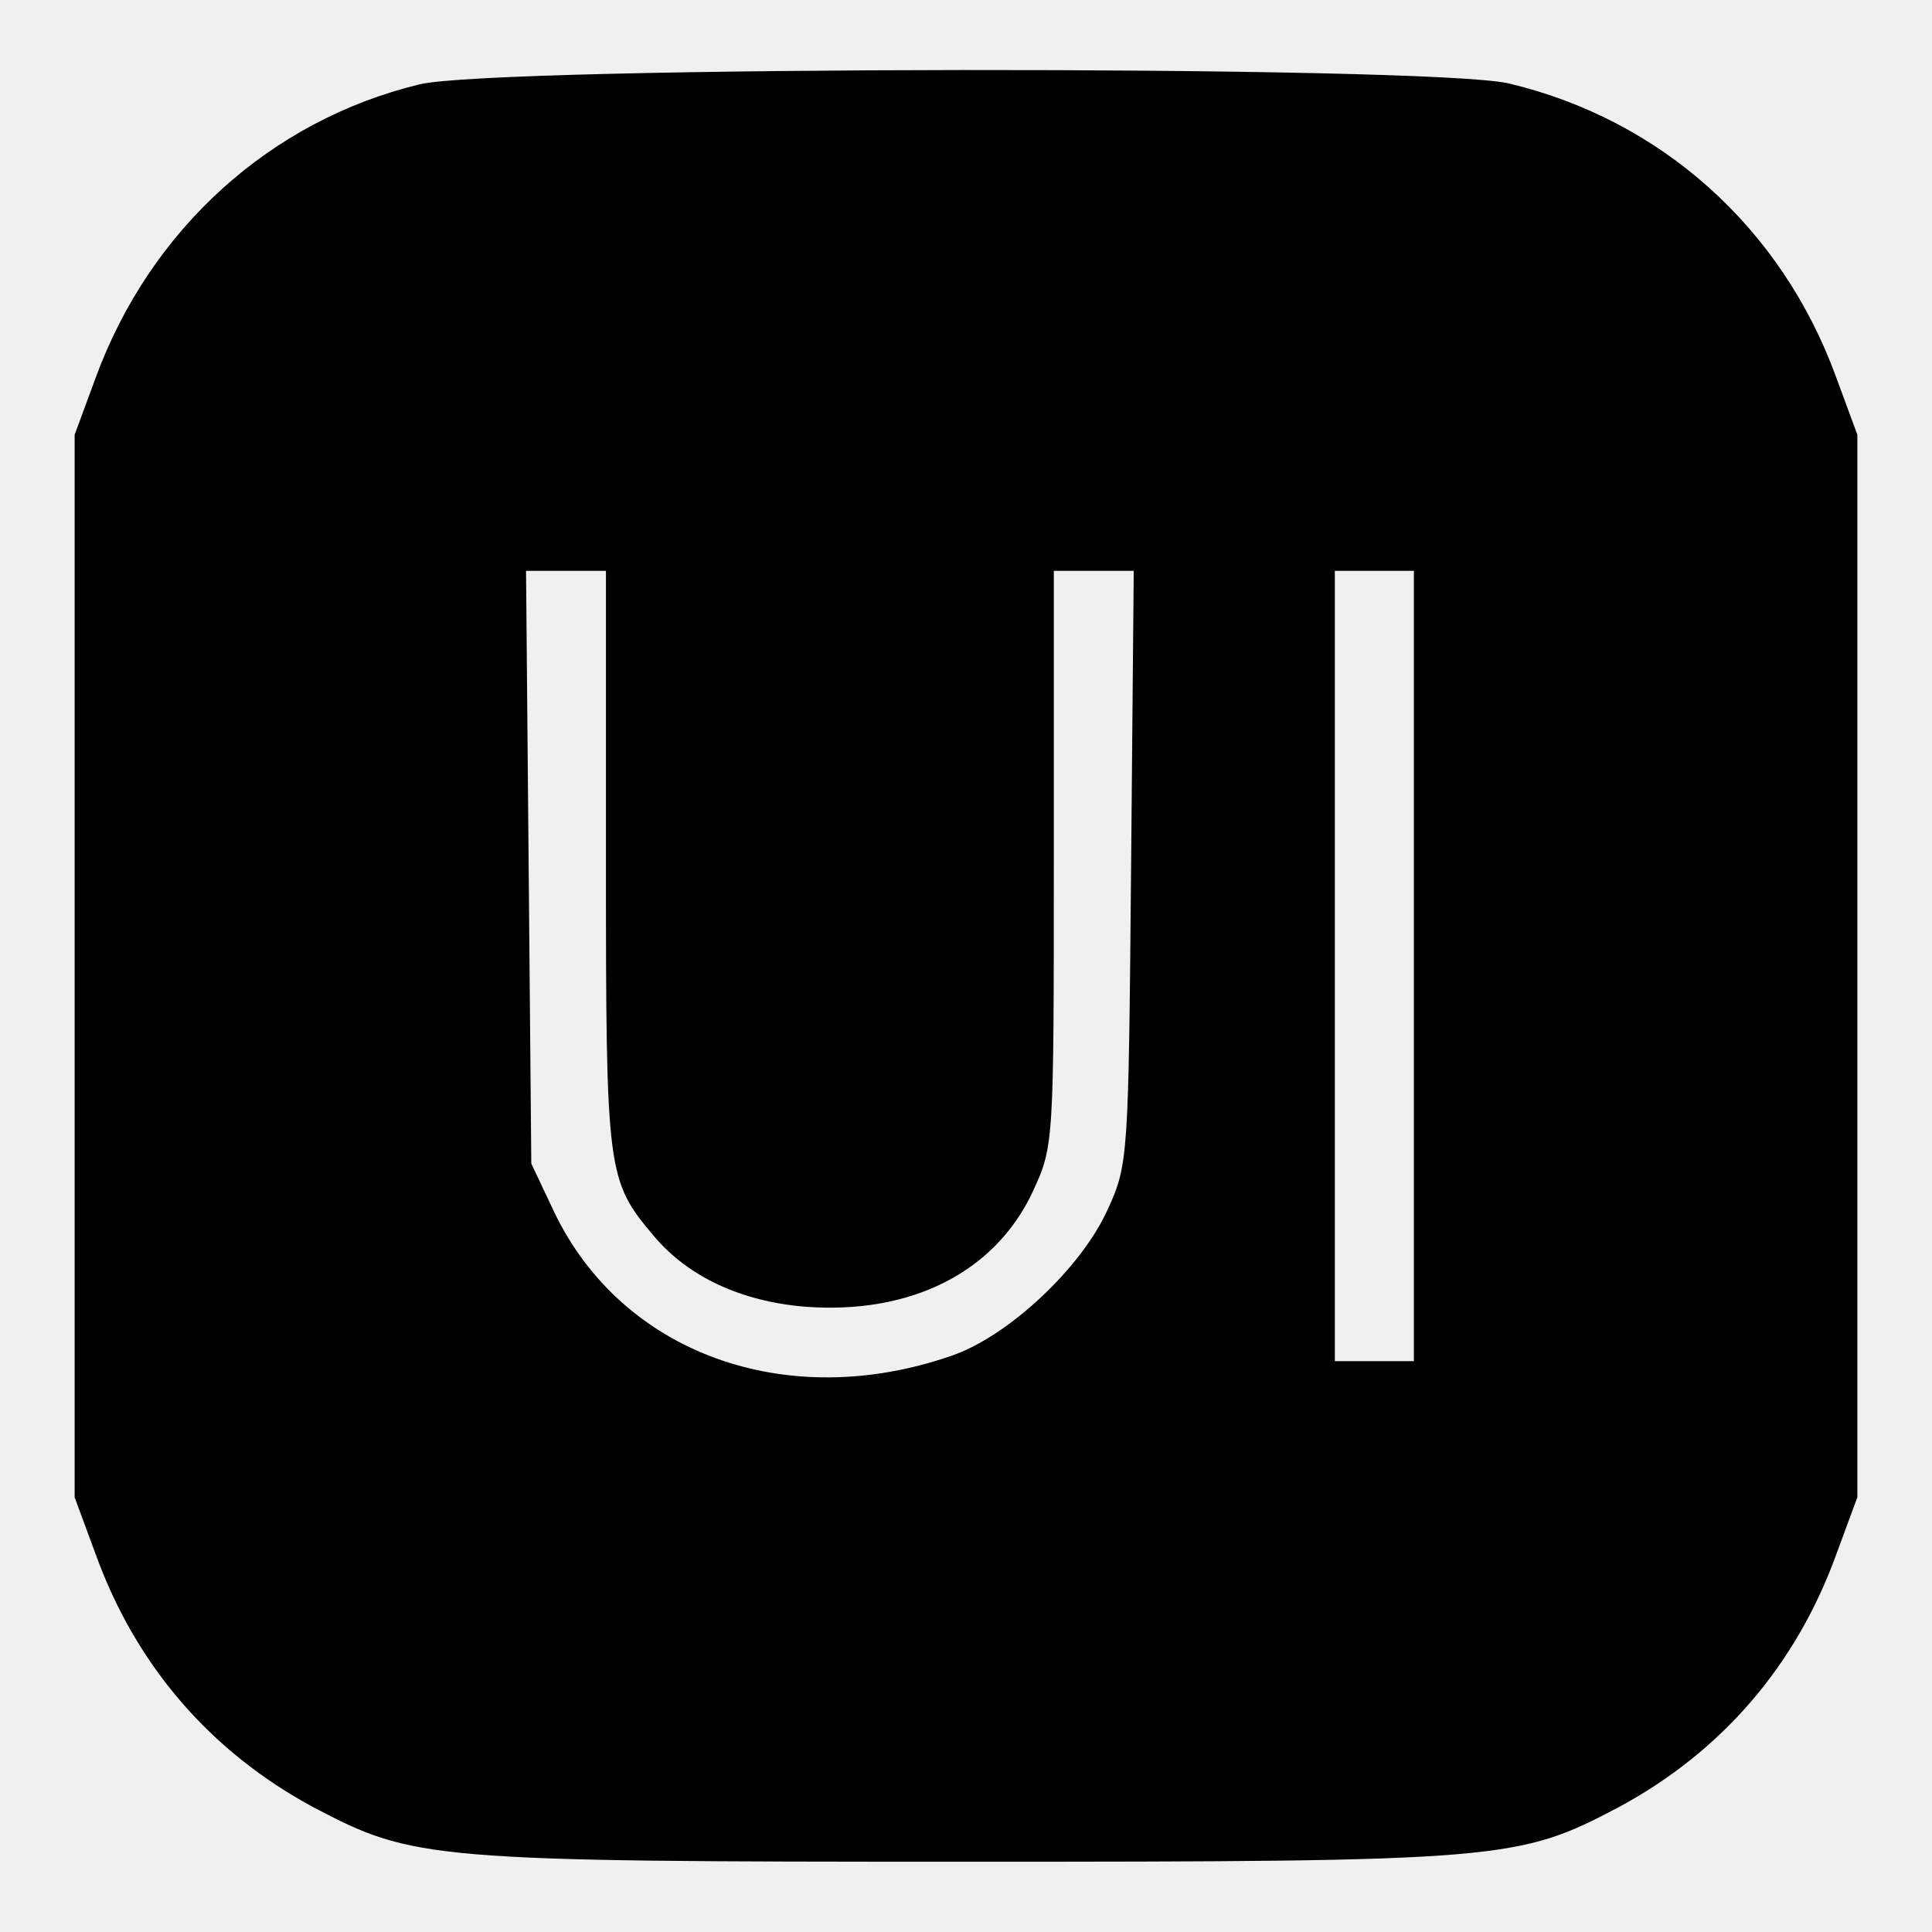
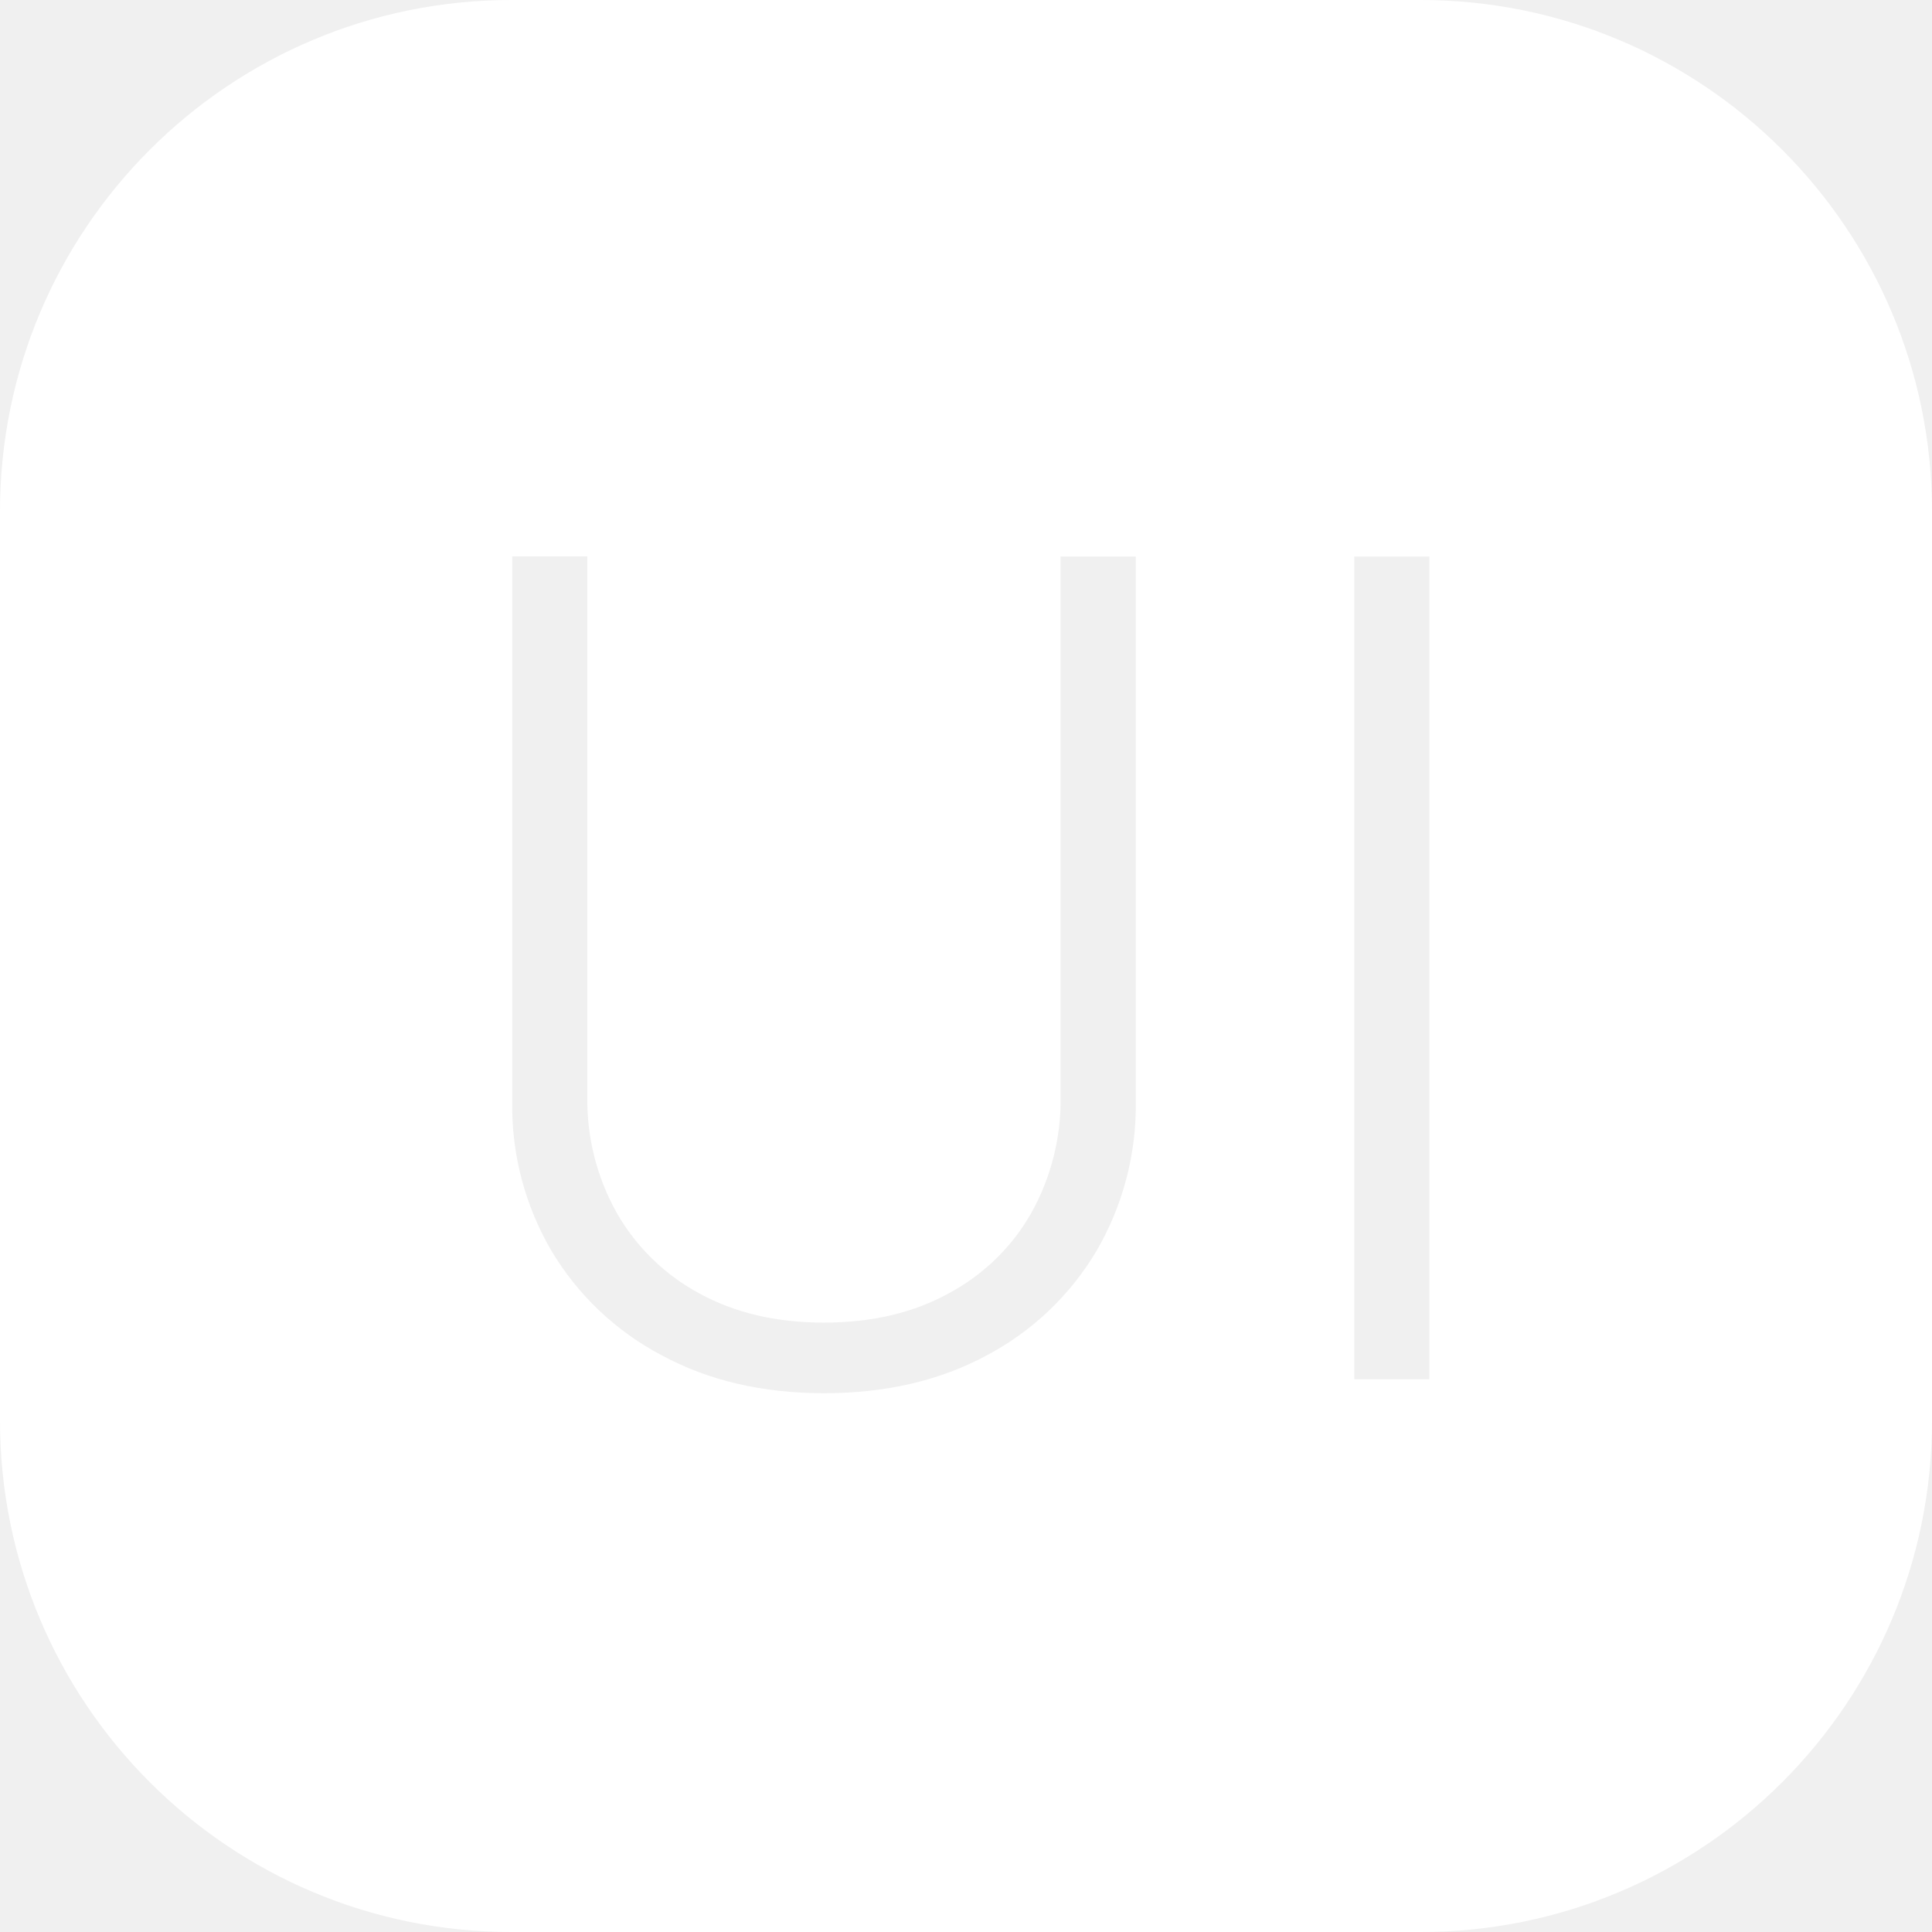
- <svg xmlns="http://www.w3.org/2000/svg" version="1.0" width="220pt" height="220pt" viewBox="0 0 220 220" preserveAspectRatio="xMidYMid meet">
-   <g transform="translate(0,220) scale(0.1,-0.1)" fill="#000000" stroke="none">
-     <path d="M478 2104 c-170 -41 -307 -165 -369 -334 l-24 -65 0 -605 0 -605 24 -65 c46 -127 131 -225 248 -288 114 -60 131 -62 743 -62 612 0 629 2 743 62 117 63 202 161 248 288 l24 65 0 605 0 605 -24 65 c-62 171 -200 294 -373 335 -89 21 -1153 20 -1240 -1z m212 -884 c0 -357 1 -364 55 -428 39 -46 99 -74 172 -80 120 -9 216 39 259 131 24 52 24 54 24 380 l0 327 46 0 45 0 -3 -337 c-3 -331 -3 -339 -27 -391 -30 -66 -113 -144 -178 -166 -188 -65 -375 3 -452 164 l-26 55 -3 338 -3 337 46 0 45 0 0 -330z m920 -120 l0 -450 -45 0 -45 0 0 450 0 450 45 0 45 0 0 -450z" />
-   </g>
+ <svg xmlns="http://www.w3.org/2000/svg" width="undefined" height="undefined" viewBox="0 0 24 24">
+   <path fill="#ffffff" d="M6.353 0h11.294A6.353 6.353 0 0 1 24 6.353v11.294A6.353 6.353 0 0 1 17.647 24H6.353A6.353 6.353 0 0 1 0 17.647V6.353A6.353 6.353 0 0 1 6.353 0Zm7.755 6.913h-.933v6.702a2.88 2.88 0 0 1-.362 1.45c-.24.424-.596.77-1.025 1c-.443.244-.96.365-1.553.365c-.592 0-1.108-.121-1.55-.364a2.603 2.603 0 0 1-1.024-1a2.865 2.865 0 0 1-.365-1.45V6.912h-.933v6.767a3.558 3.558 0 0 0 .489 1.862c.327.547.798.994 1.362 1.292c.582.316 1.256.474 2.021.474c.769 0 1.444-.157 2.024-.471a3.473 3.473 0 0 0 1.36-1.293c.33-.565.5-1.21.49-1.864V6.913Zm3.648 10.22V6.914h-.933v10.22h.933Z" />
</svg>
